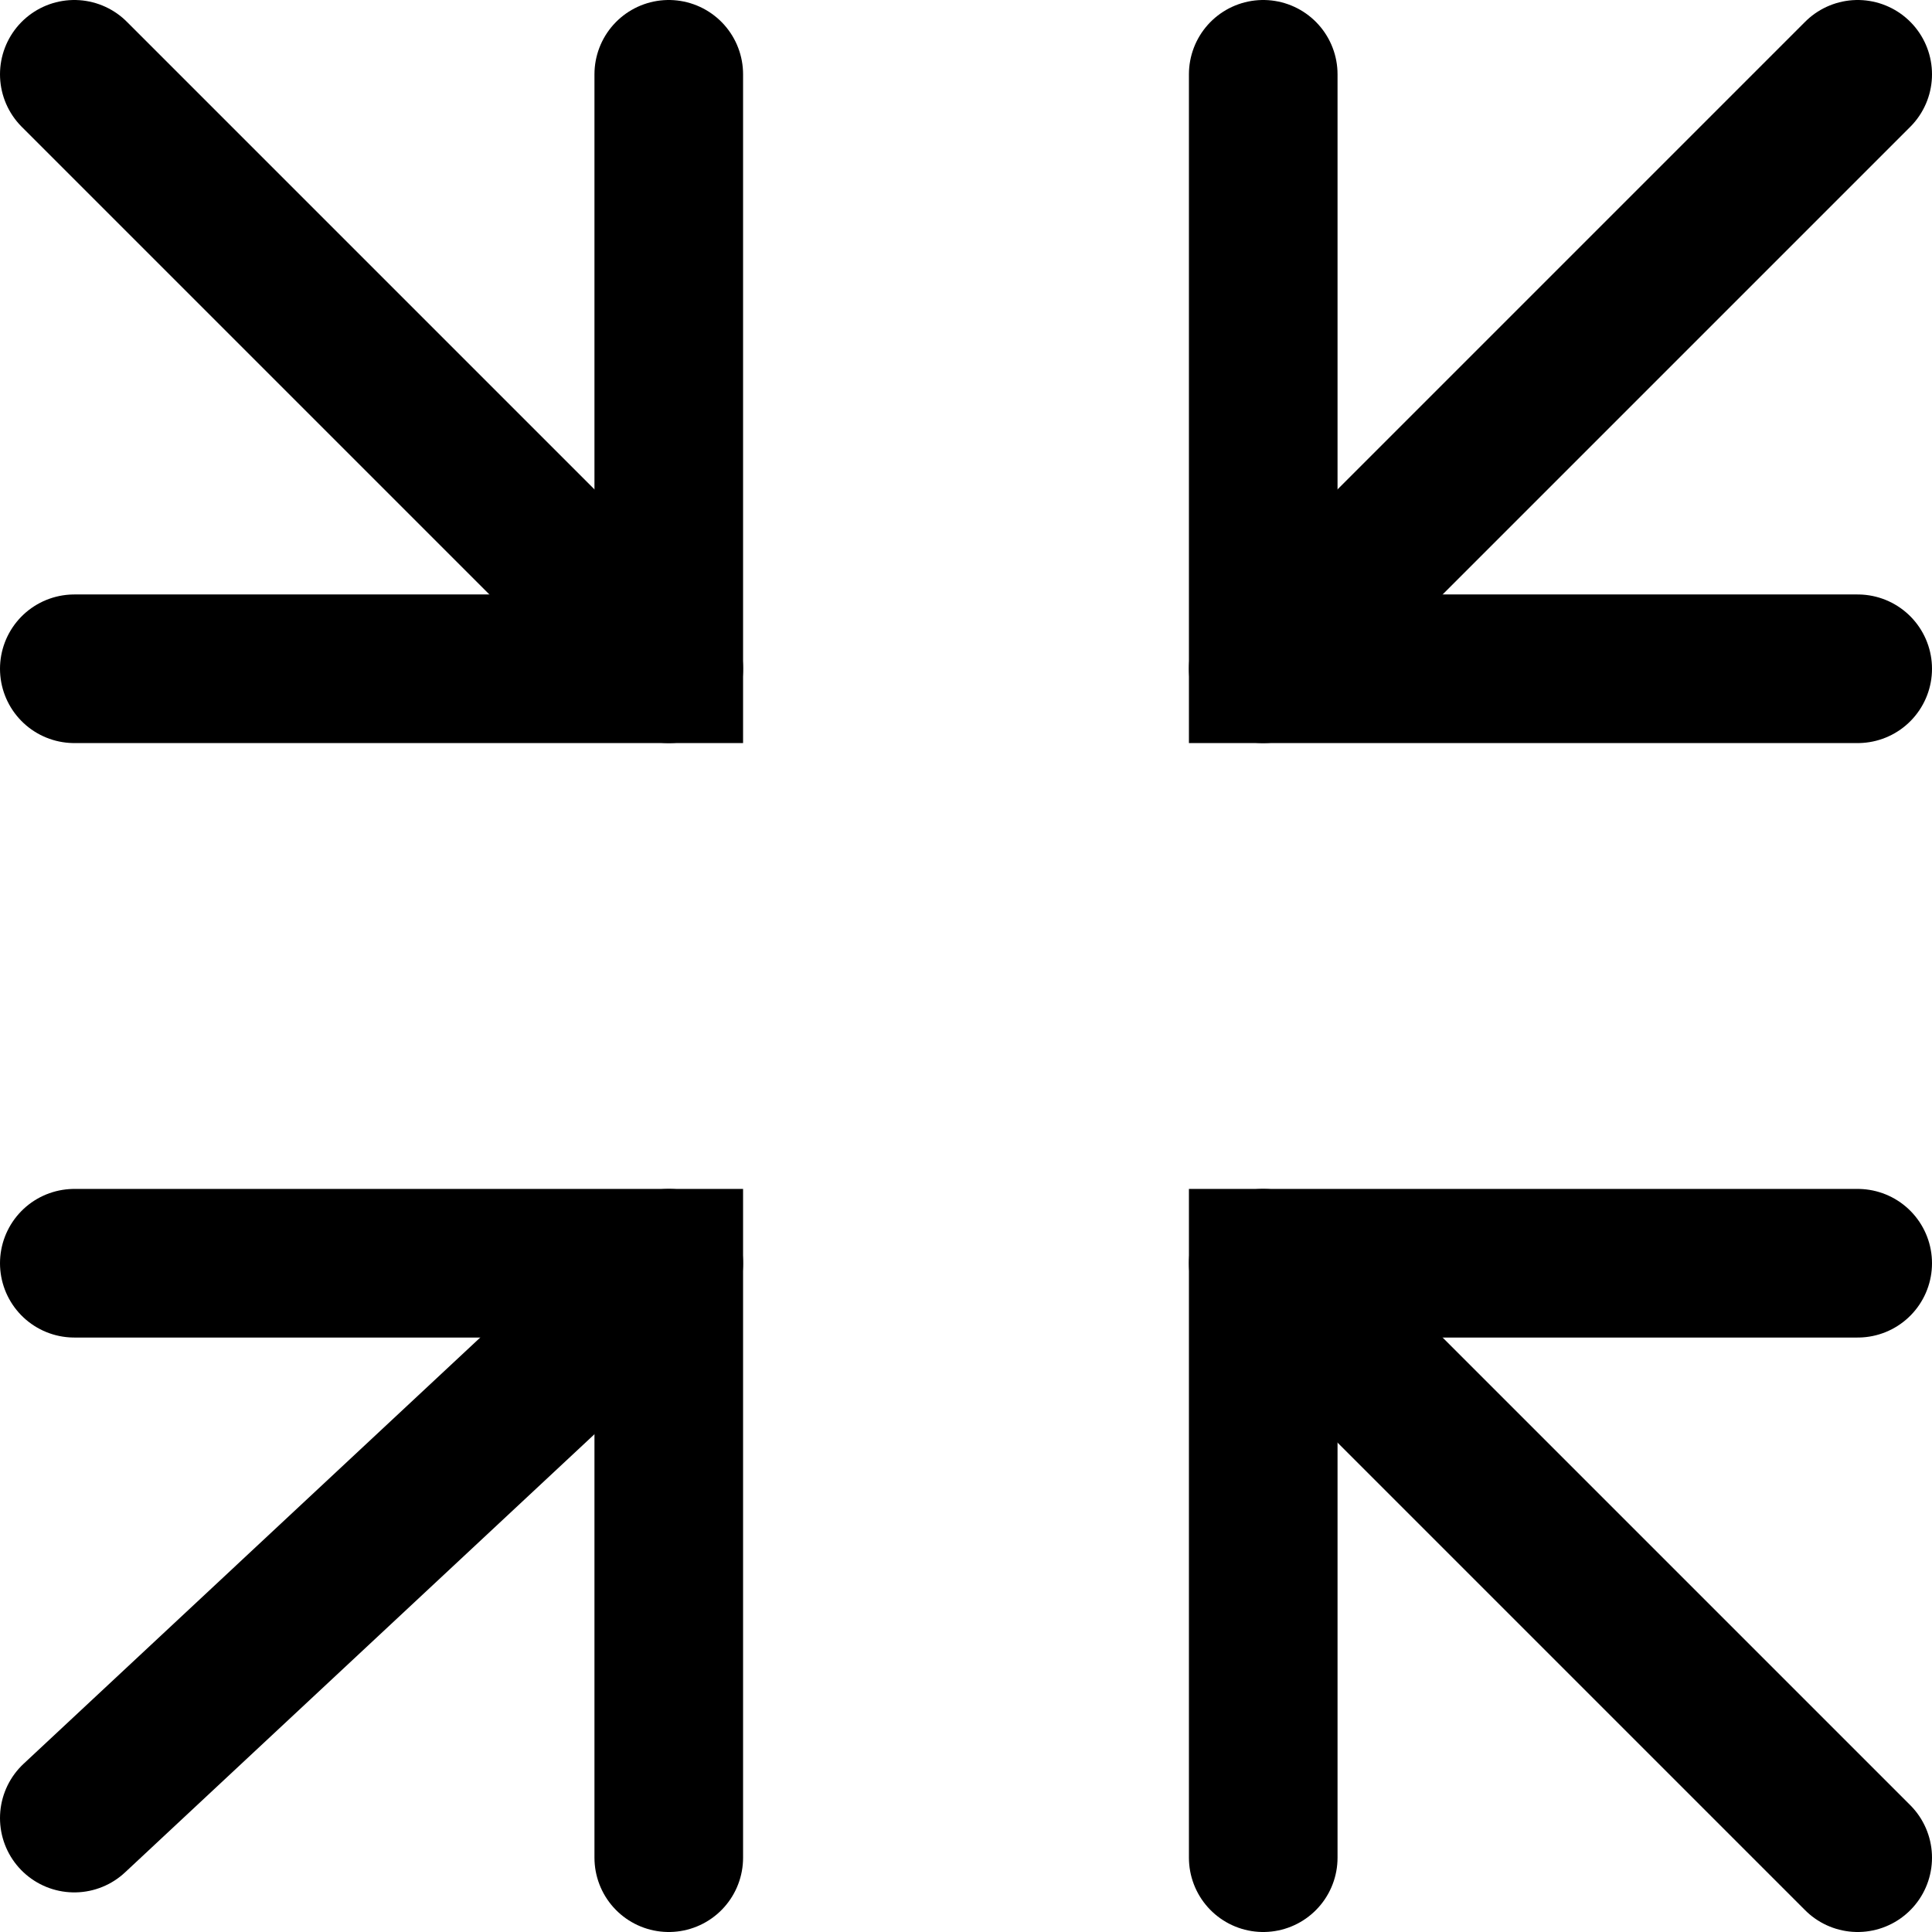
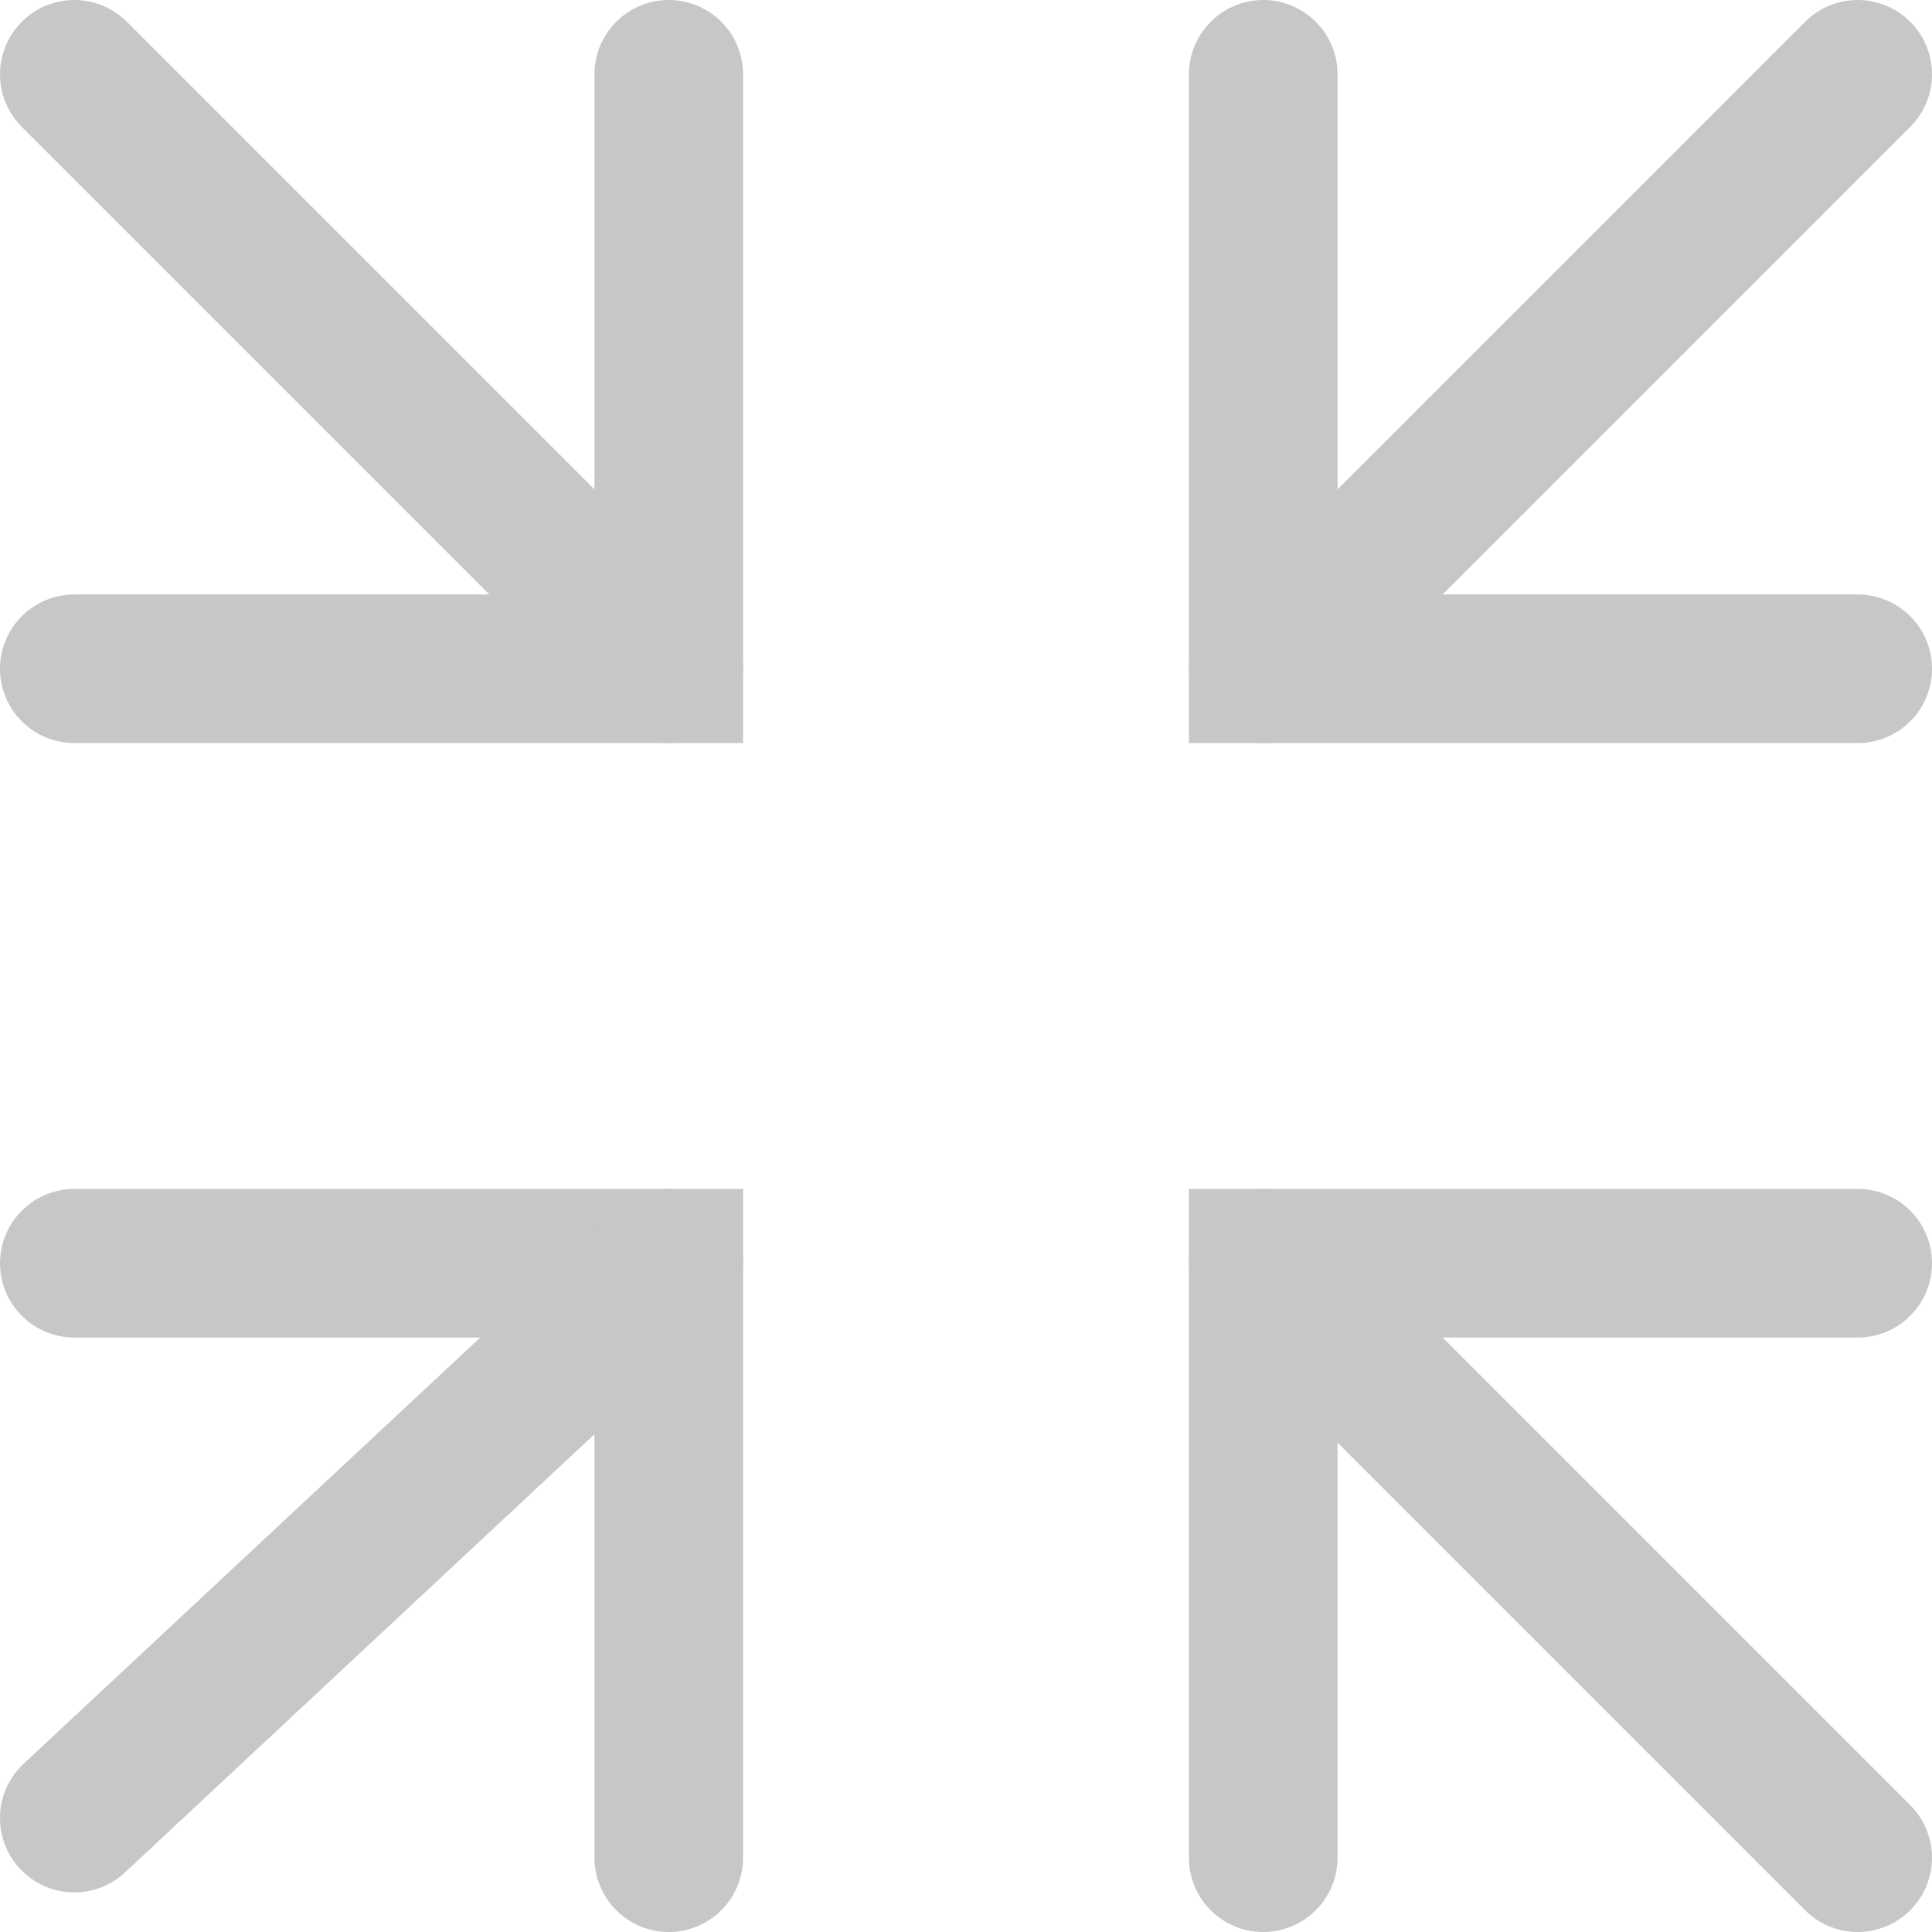
<svg xmlns="http://www.w3.org/2000/svg" width="26" height="26" viewBox="0 0 26 26" fill="none">
-   <path d="M17 1L17 9L25 9" stroke="black" stroke-width="2" stroke-linecap="round" />
-   <path d="M17 9L25 1" stroke="black" stroke-width="2" stroke-linecap="round" />
-   <path d="M1 9L9 9L9 1" stroke="black" stroke-width="2" stroke-linecap="round" />
-   <path d="M9 9L1 1" stroke="black" stroke-width="2" stroke-linecap="round" />
-   <path d="M9 25V17H1" stroke="black" stroke-width="2" stroke-linecap="round" />
-   <path d="M9 17L1 24.467" stroke="black" stroke-width="2" stroke-linecap="round" />
-   <path d="M25 17L17 17L17 25" stroke="black" stroke-width="2" stroke-linecap="round" />
-   <path d="M17 17L25 25" stroke="black" stroke-width="2" stroke-linecap="round" />
+   <path d="M17 1L17 9L25 9" stroke="#c7c7c7" stroke-width="2" stroke-linecap="round" />
+   <path d="M17 9L25 1" stroke="#c7c7c7" stroke-width="2" stroke-linecap="round" />
+   <path d="M1 9L9 9L9 1" stroke="#c7c7c7" stroke-width="2" stroke-linecap="round" />
+   <path d="M9 9L1 1" stroke="#c7c7c7" stroke-width="2" stroke-linecap="round" />
+   <path d="M9 25V17H1" stroke="#c7c7c7" stroke-width="2" stroke-linecap="round" />
+   <path d="M9 17L1 24.467" stroke="#c7c7c7" stroke-width="2" stroke-linecap="round" />
+   <path d="M25 17L17 17L17 25" stroke="#c7c7c7" stroke-width="2" stroke-linecap="round" />
+   <path d="M17 17L25 25" stroke="#c7c7c7" stroke-width="2" stroke-linecap="round" />
</svg>
